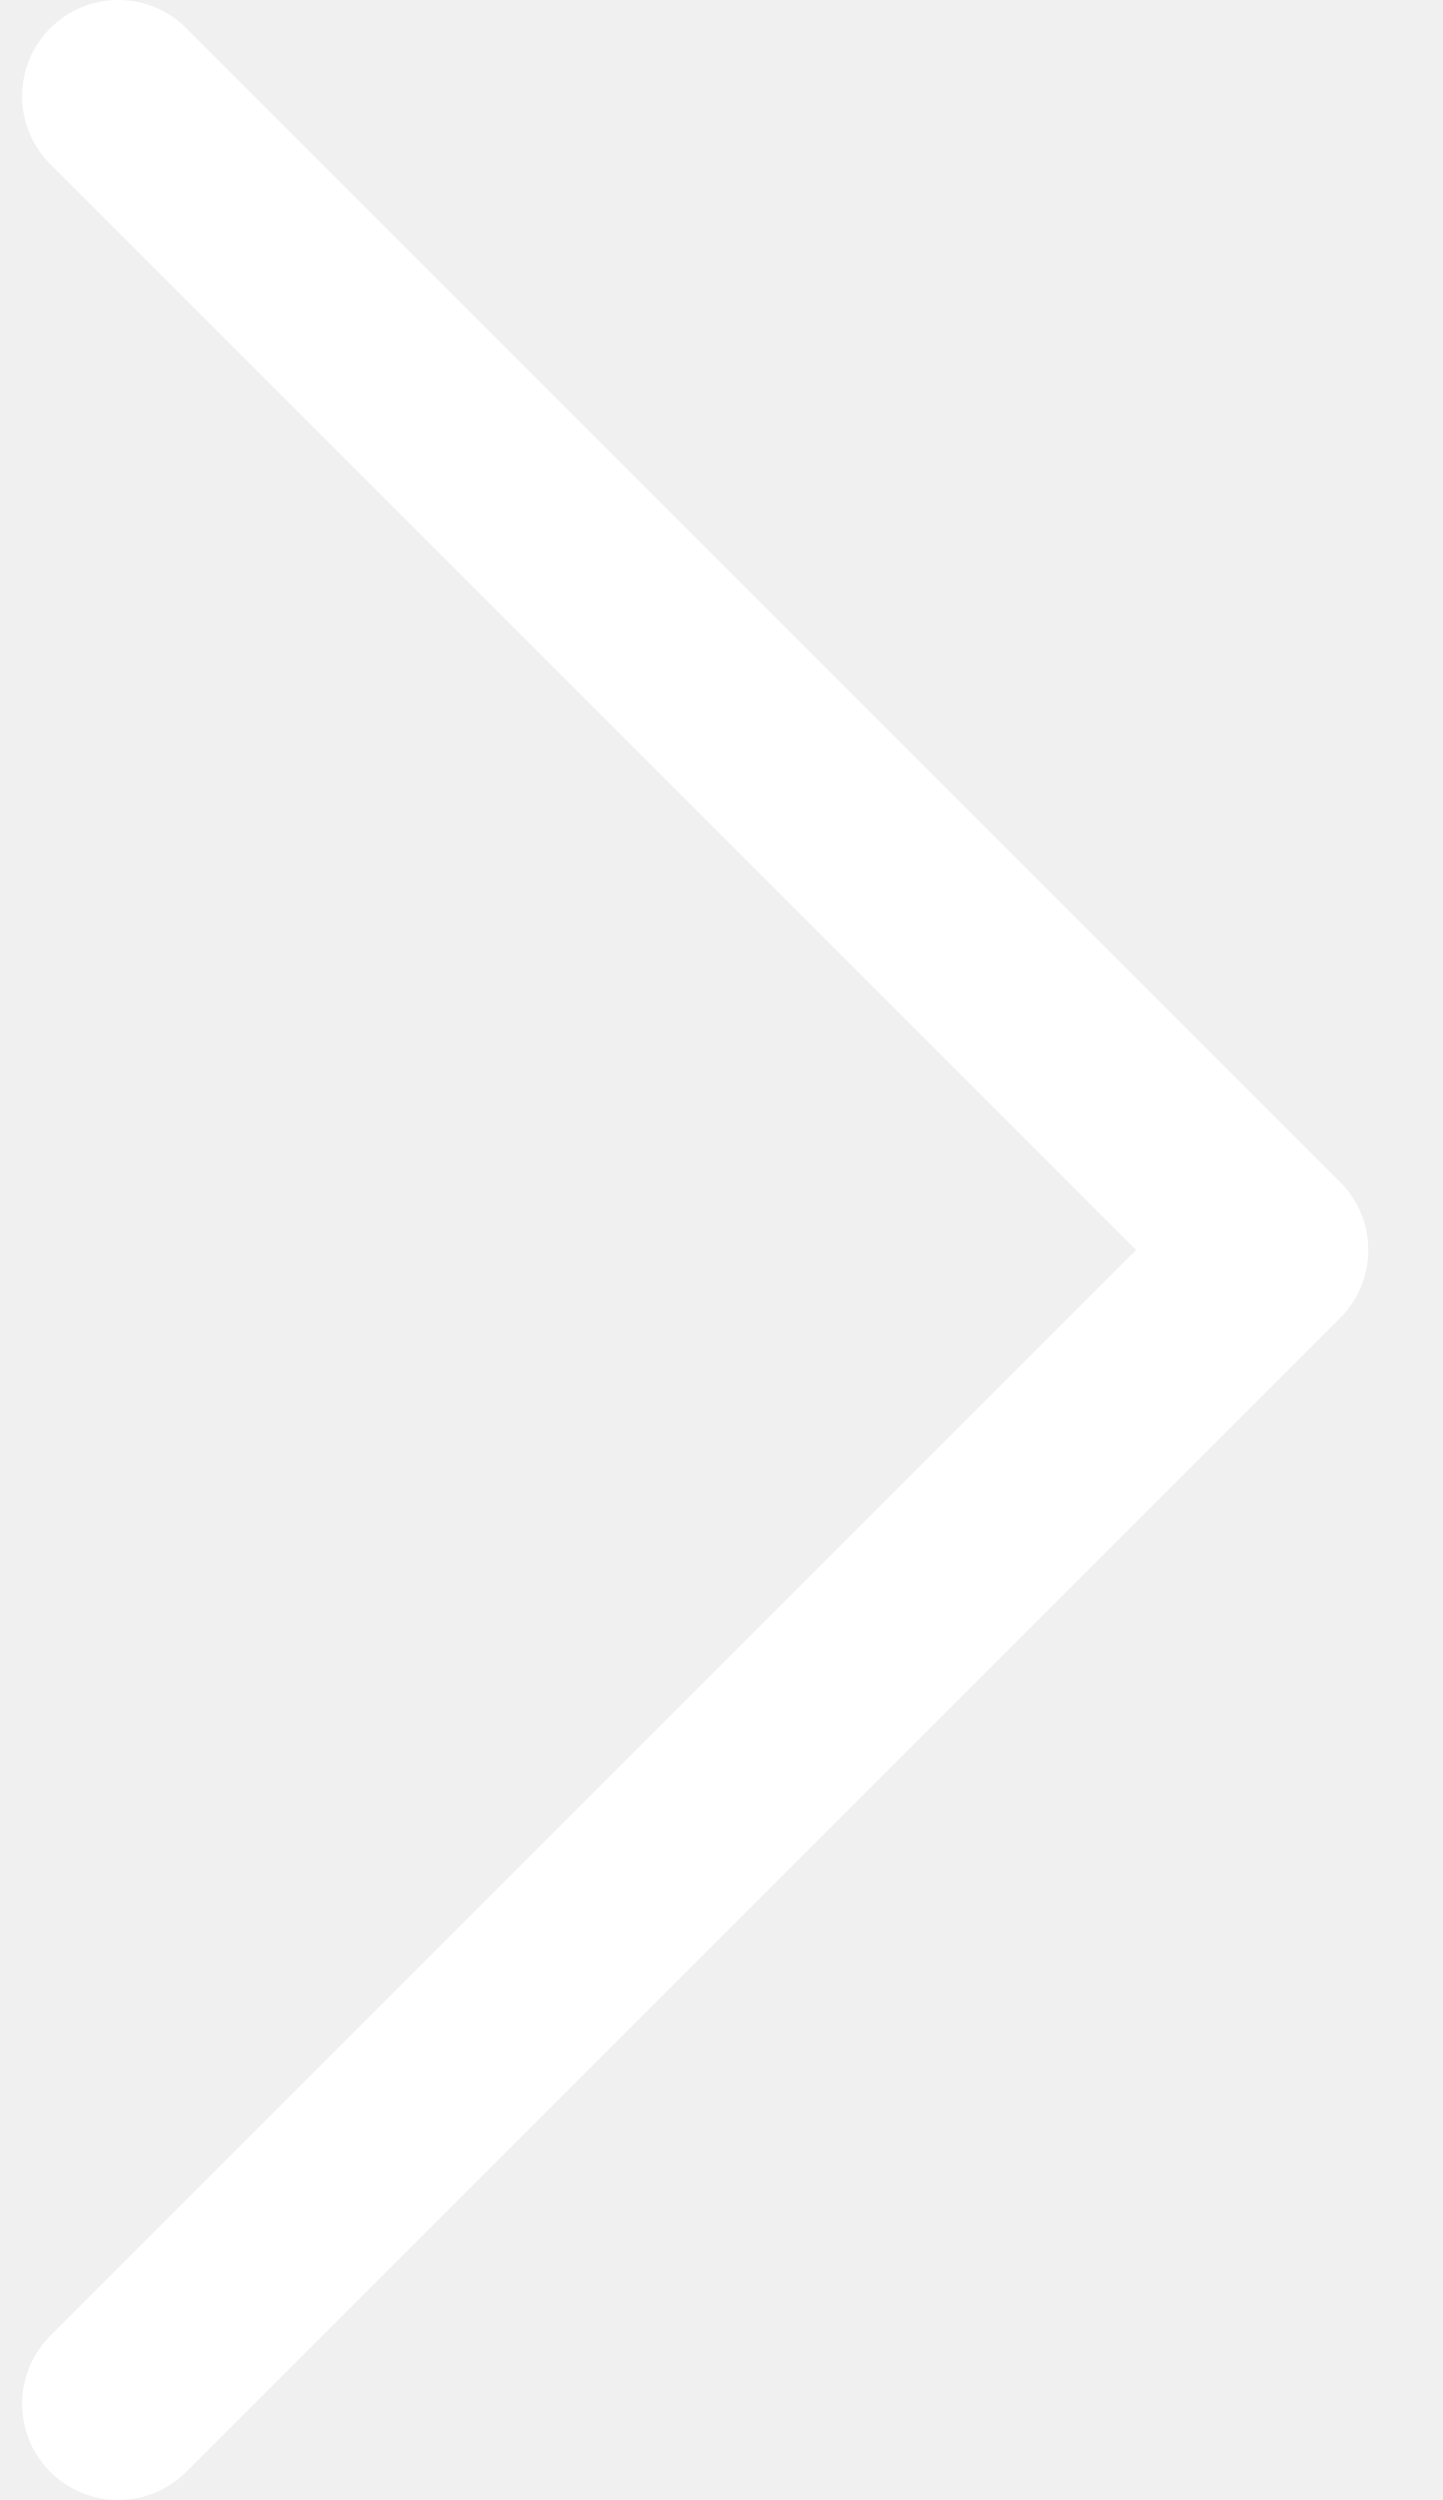
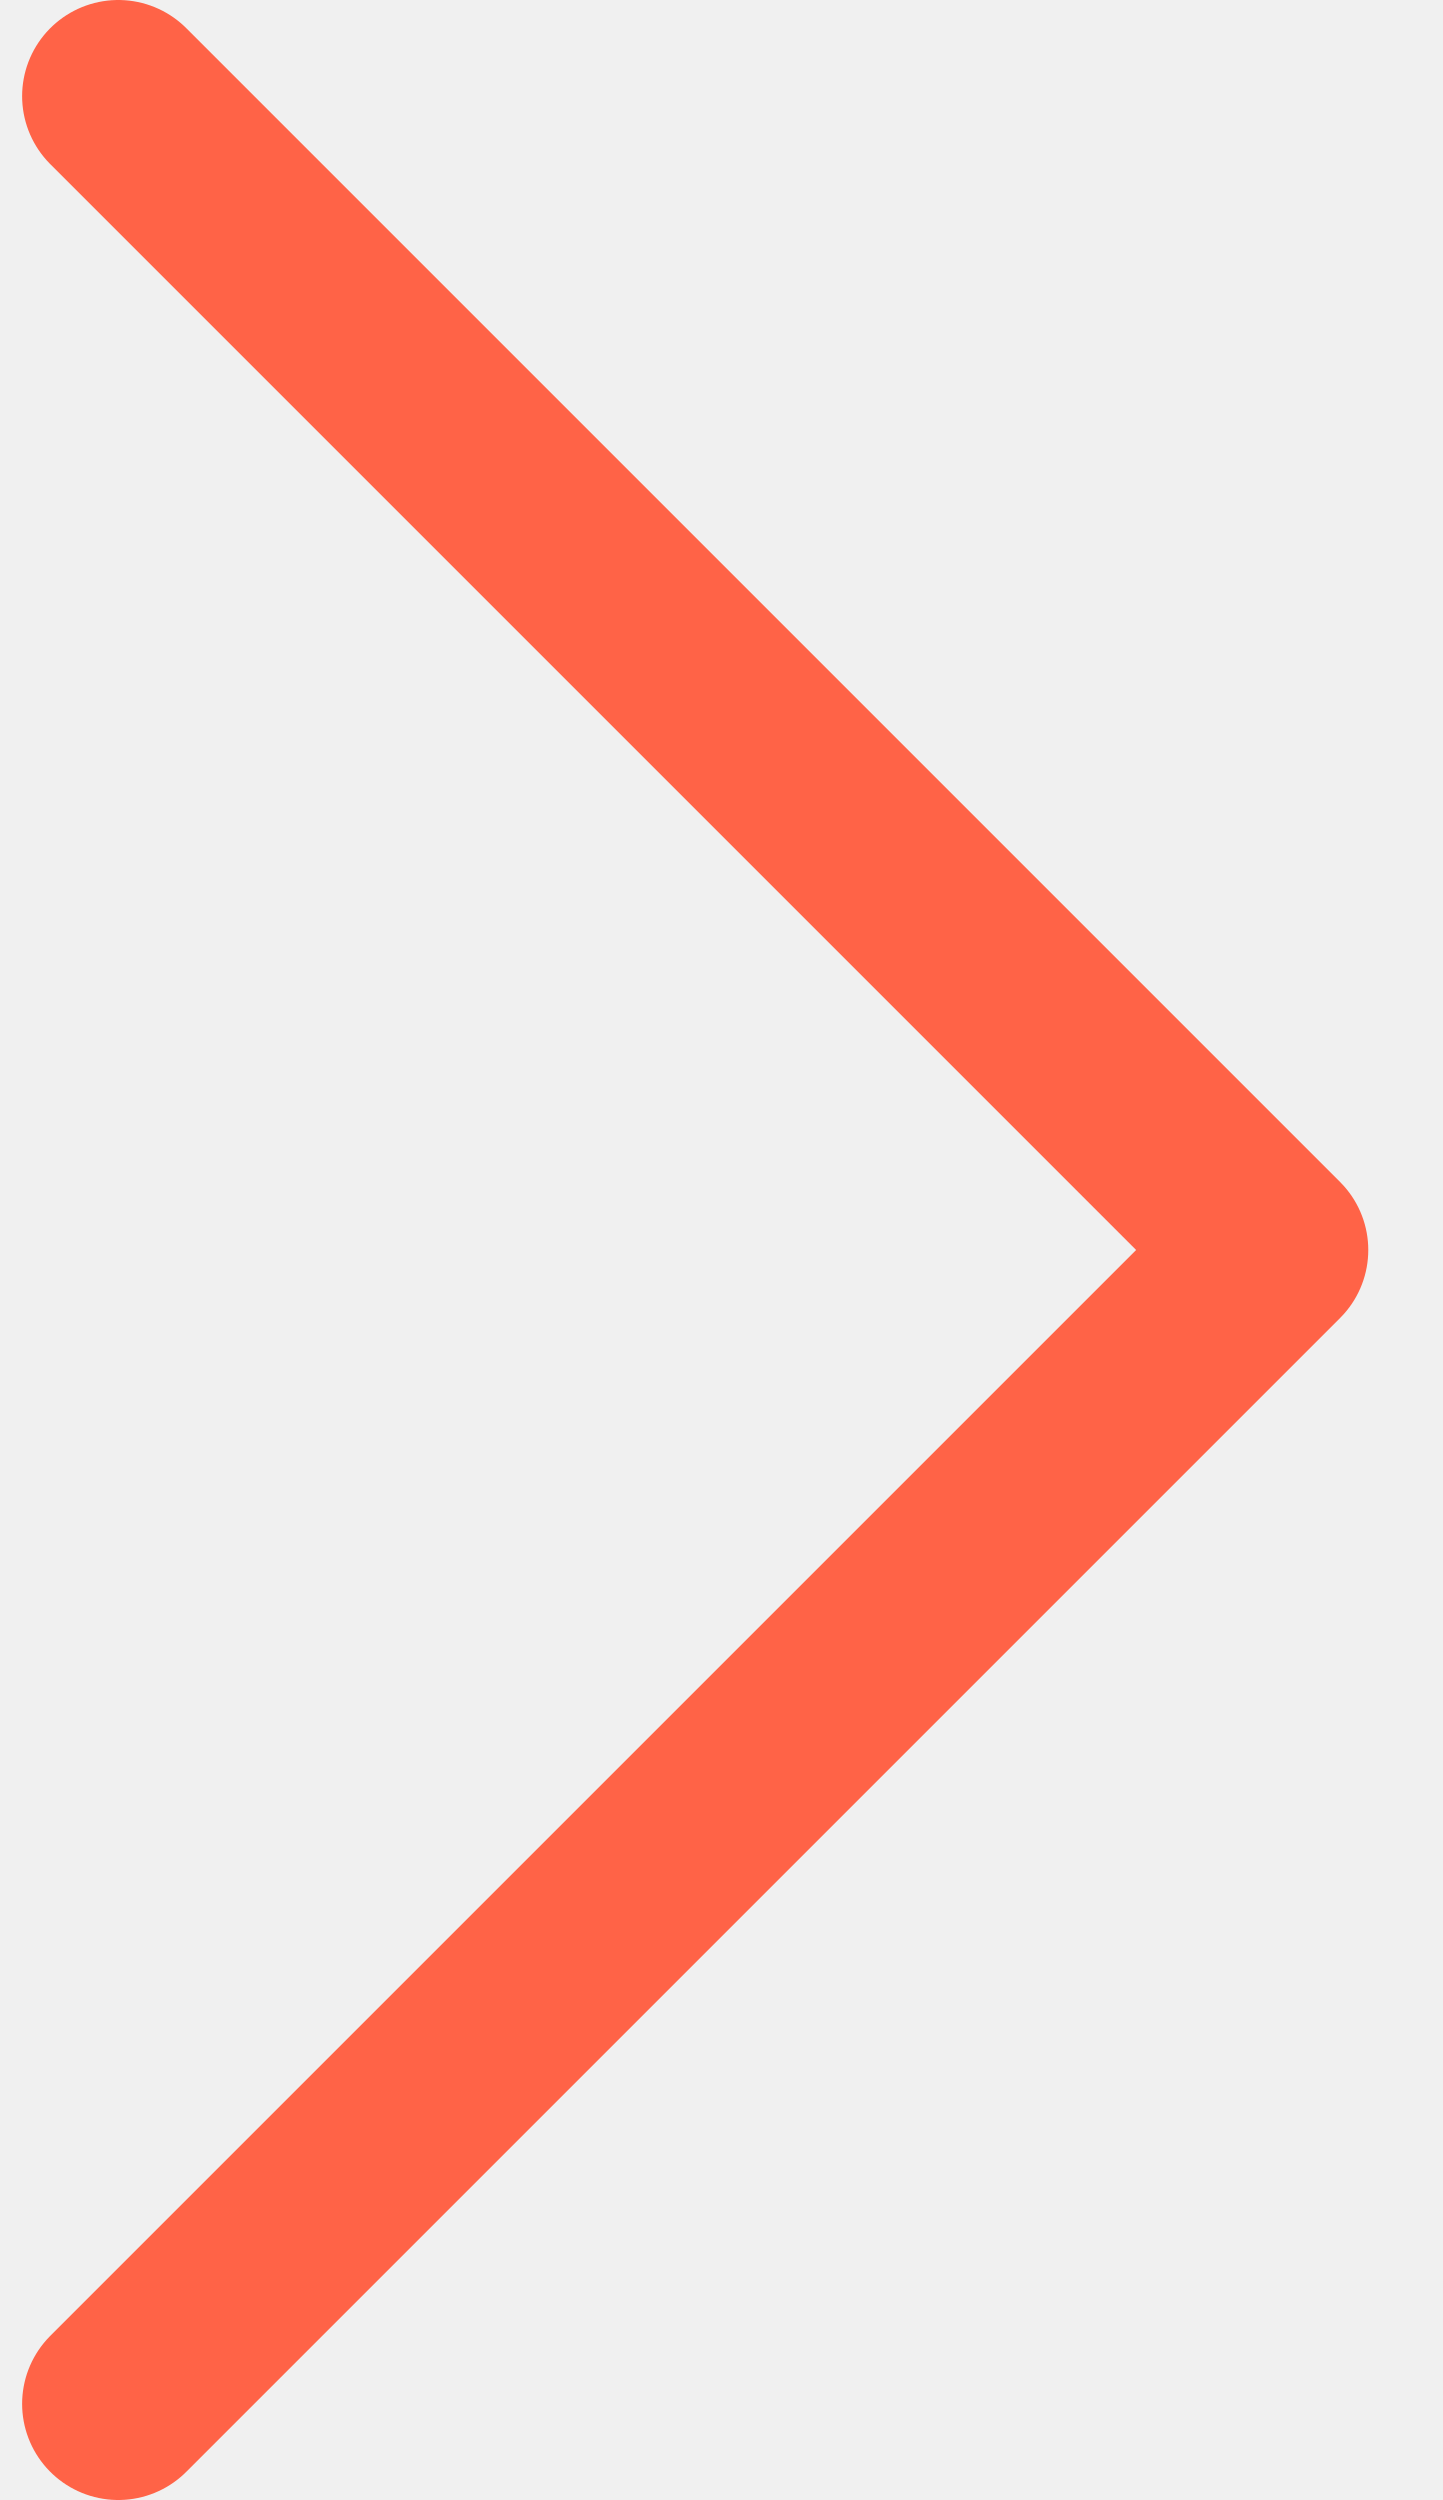
<svg xmlns="http://www.w3.org/2000/svg" width="15" height="26" viewBox="0 0 15 26" fill="none">
-   <path d="M1.23 1L13.23 13L1.23 25" stroke="white" stroke-width="2" stroke-linecap="round" stroke-linejoin="round" />
+   <path d="M1.23 1L13.23 13L1.23 25" stroke="tomato" stroke-width="2" stroke-linecap="round" stroke-linejoin="round" />
</svg>
